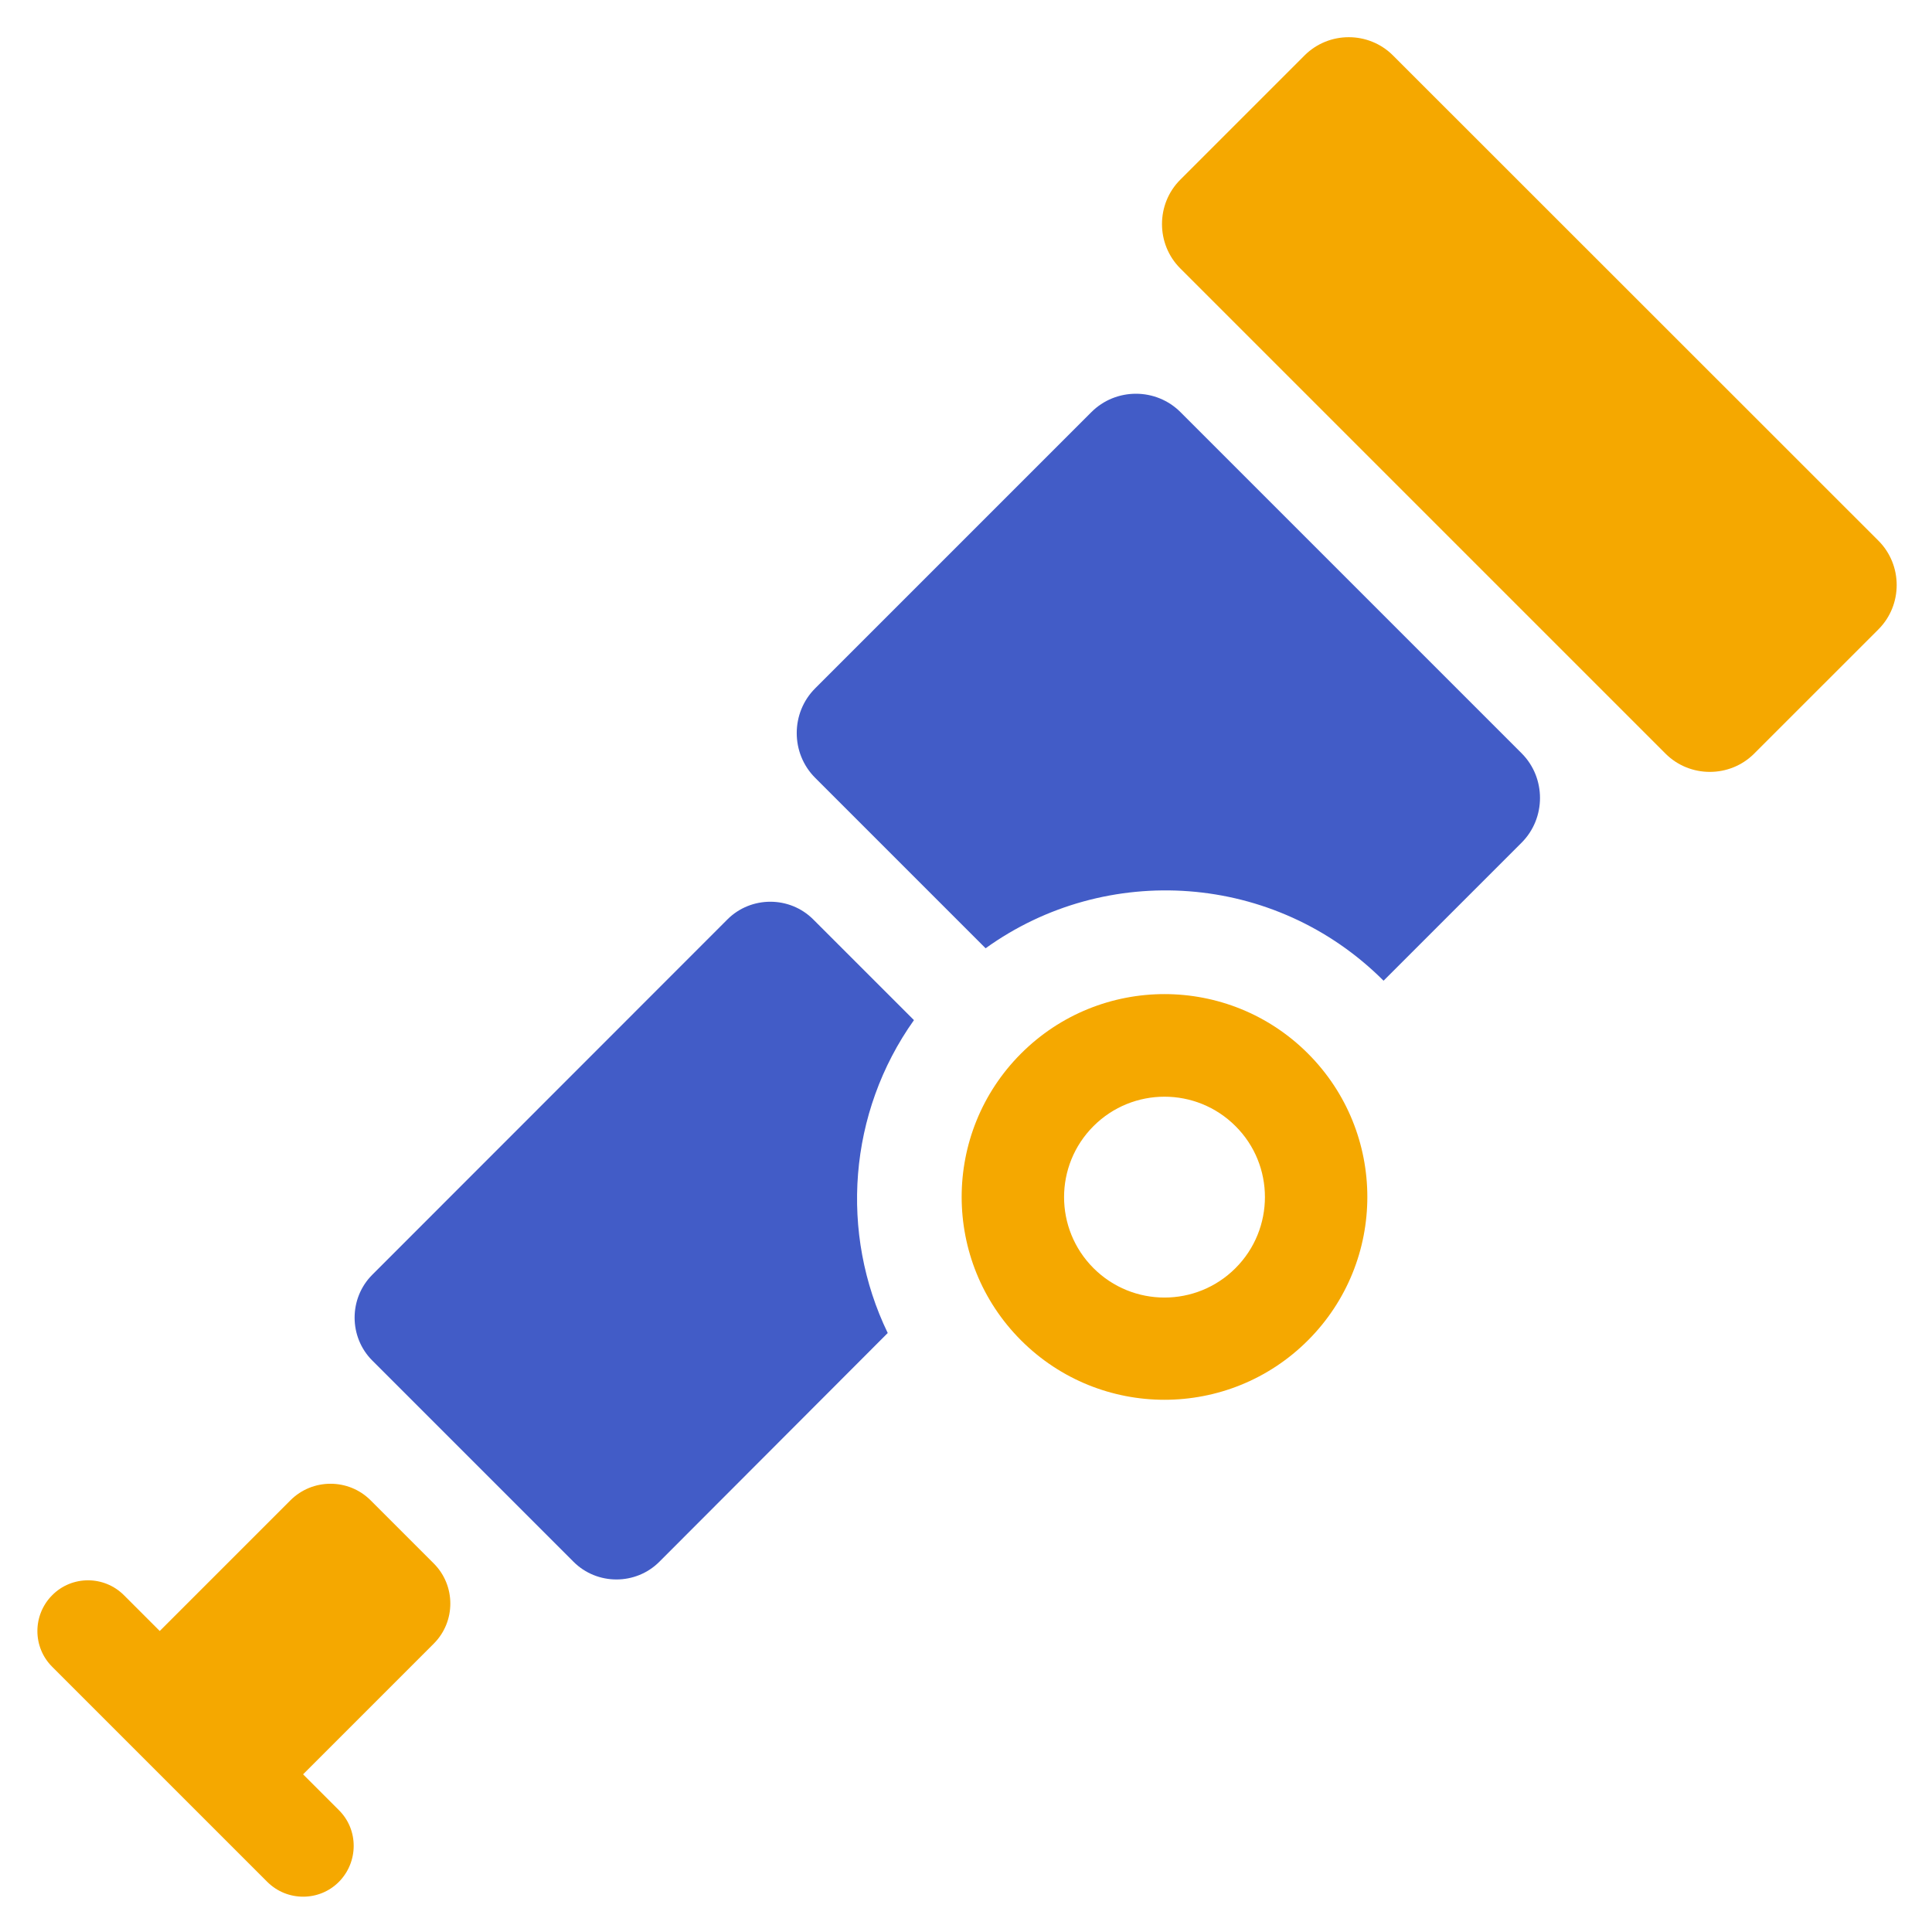
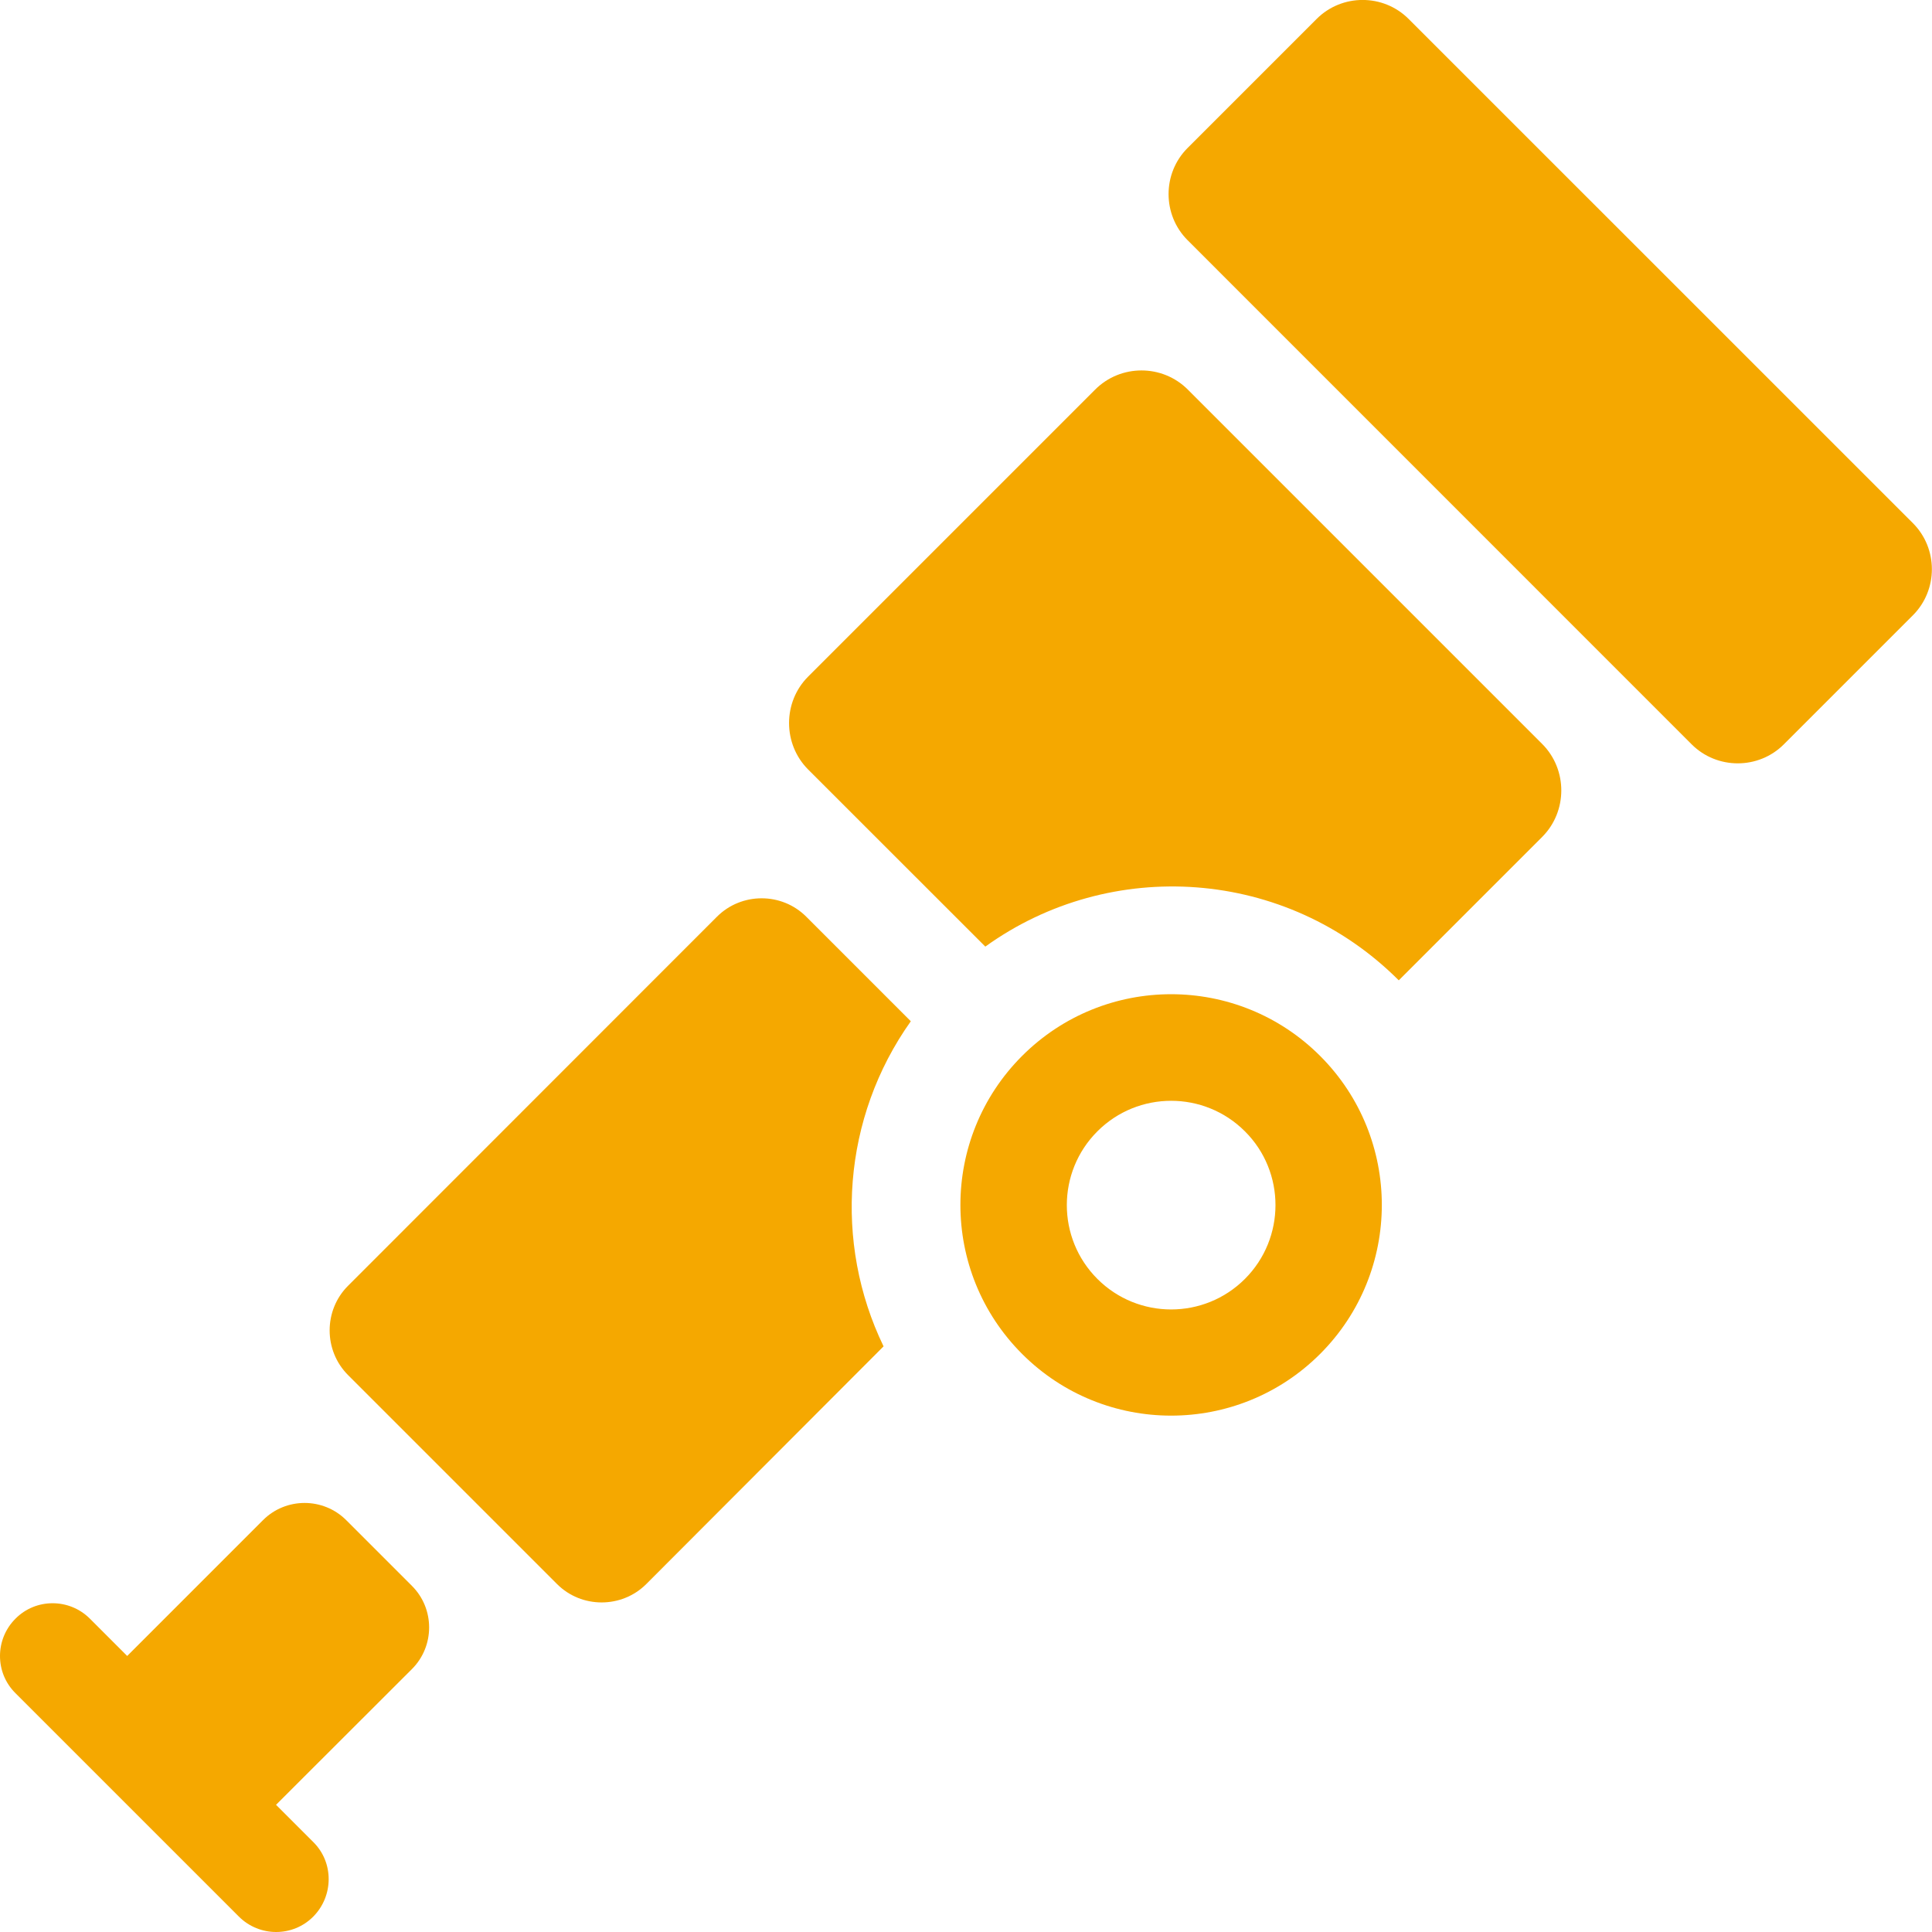
- <svg xmlns="http://www.w3.org/2000/svg" role="img" viewBox="-12.70 -12.70 1024.40 1024.40">
-   <style>svg {enable-background:new 0 0 1000 1000}</style>
-   <path fill="#f5a800" d="M528.7 545.9c-42 42-42 110.1 0 152.1s110.1 42 152.1 0 42-110.1 0-152.1-110.1-42-152.1 0zm113.7 113.8c-20.8 20.8-54.5 20.8-75.3 0-20.8-20.8-20.8-54.5 0-75.3 20.8-20.8 54.5-20.8 75.3 0 20.8 20.7 20.8 54.5 0 75.3zm36.6-643l-65.9 65.9c-12.9 12.9-12.9 34.1 0 47l257.3 257.3c12.9 12.9 34.1 12.9 47 0l65.9-65.9c12.9-12.9 12.9-34.1 0-47L725.9 16.7c-12.9-12.9-34-12.9-46.9 0zM217.3 858.8c11.7-11.7 11.7-30.8 0-42.5l-33.5-33.5c-11.7-11.7-30.8-11.7-42.5 0L72.1 852l-.1.1-19-19c-10.5-10.5-27.6-10.5-38 0-10.5 10.5-10.5 27.6 0 38l114 114c10.5 10.5 27.6 10.5 38 0s10.5-27.6 0-38l-19-19 .1-.1 69.2-69.2z" />
-   <path fill="#425cc7" d="M565.9 205.9L419.5 352.3c-13 13-13 34.4 0 47.4l90.4 90.4c63.9-46 153.5-40.3 211 17.2l73.2-73.2c13-13 13-34.4 0-47.4L613.3 205.9c-13-13.1-34.4-13.1-47.4 0zm-94 322.3l-53.4-53.4c-12.5-12.5-33-12.5-45.5 0L184.7 663.2c-12.5 12.5-12.5 33 0 45.5l106.7 106.7c12.5 12.5 33 12.5 45.5 0L458 694.1c-25.6-52.9-21-116.8 13.9-165.9z" />
+ <svg xmlns="http://www.w3.org/2000/svg" fill="#F5A800" role="img" viewBox="0 0 24 24">
+   <path d="M12.697 13.117c-1.022 1.022-1.022 2.68 0 3.702 1.022 1.022 2.68 1.022 3.702 0 1.022-1.022 1.022-2.68 0-3.702-1.022-1.022-2.68-1.022-3.702 0zm2.768 2.77c-.506.506-1.327.506-1.833 0s-.506-1.327 0-1.833c.506-.506 1.327-.506 1.833 0 .506.504.506 1.327 0 1.833zM16.356.235l-1.604 1.604c-.314.314-.314.83 0 1.144L21.015 9.247c.314.314.83.314 1.144 0l1.604-1.604c.314-.314.314-.83 0-1.144L17.498.235c-.314-.314-.828-.314-1.142 0zM5.117 20.734c.285-.285.285-.75 0-1.034l-.816-.816c-.285-.285-.75-.285-1.034 0l-1.685 1.685-.002.002-.463-.463c-.256-.256-.672-.256-.925 0-.256.256-.256.672 0 .925l2.775 2.775c.256.256.672.256.925 0 .253-.256.256-.672 0-.925l-.463-.463.002-.002zm8.486-15.893-3.564 3.564c-.316.316-.316.837 0 1.154l2.201 2.2c1.555-1.12 3.736-.981 5.136.419l1.782-1.782c.316-.317.316-.837 0-1.154l-4.401-4.401c-.317-.319-.837-.319-1.154 0zm-2.288 7.846-1.3-1.3c-.304-.304-.803-.304-1.108 0l-4.584 4.586c-.304.304-.304.803 0 1.108l2.597 2.597c.304.304.803.304 1.108 0l2.948-2.953c-.623-1.288-.511-2.843.338-4.038z" />
</svg>
